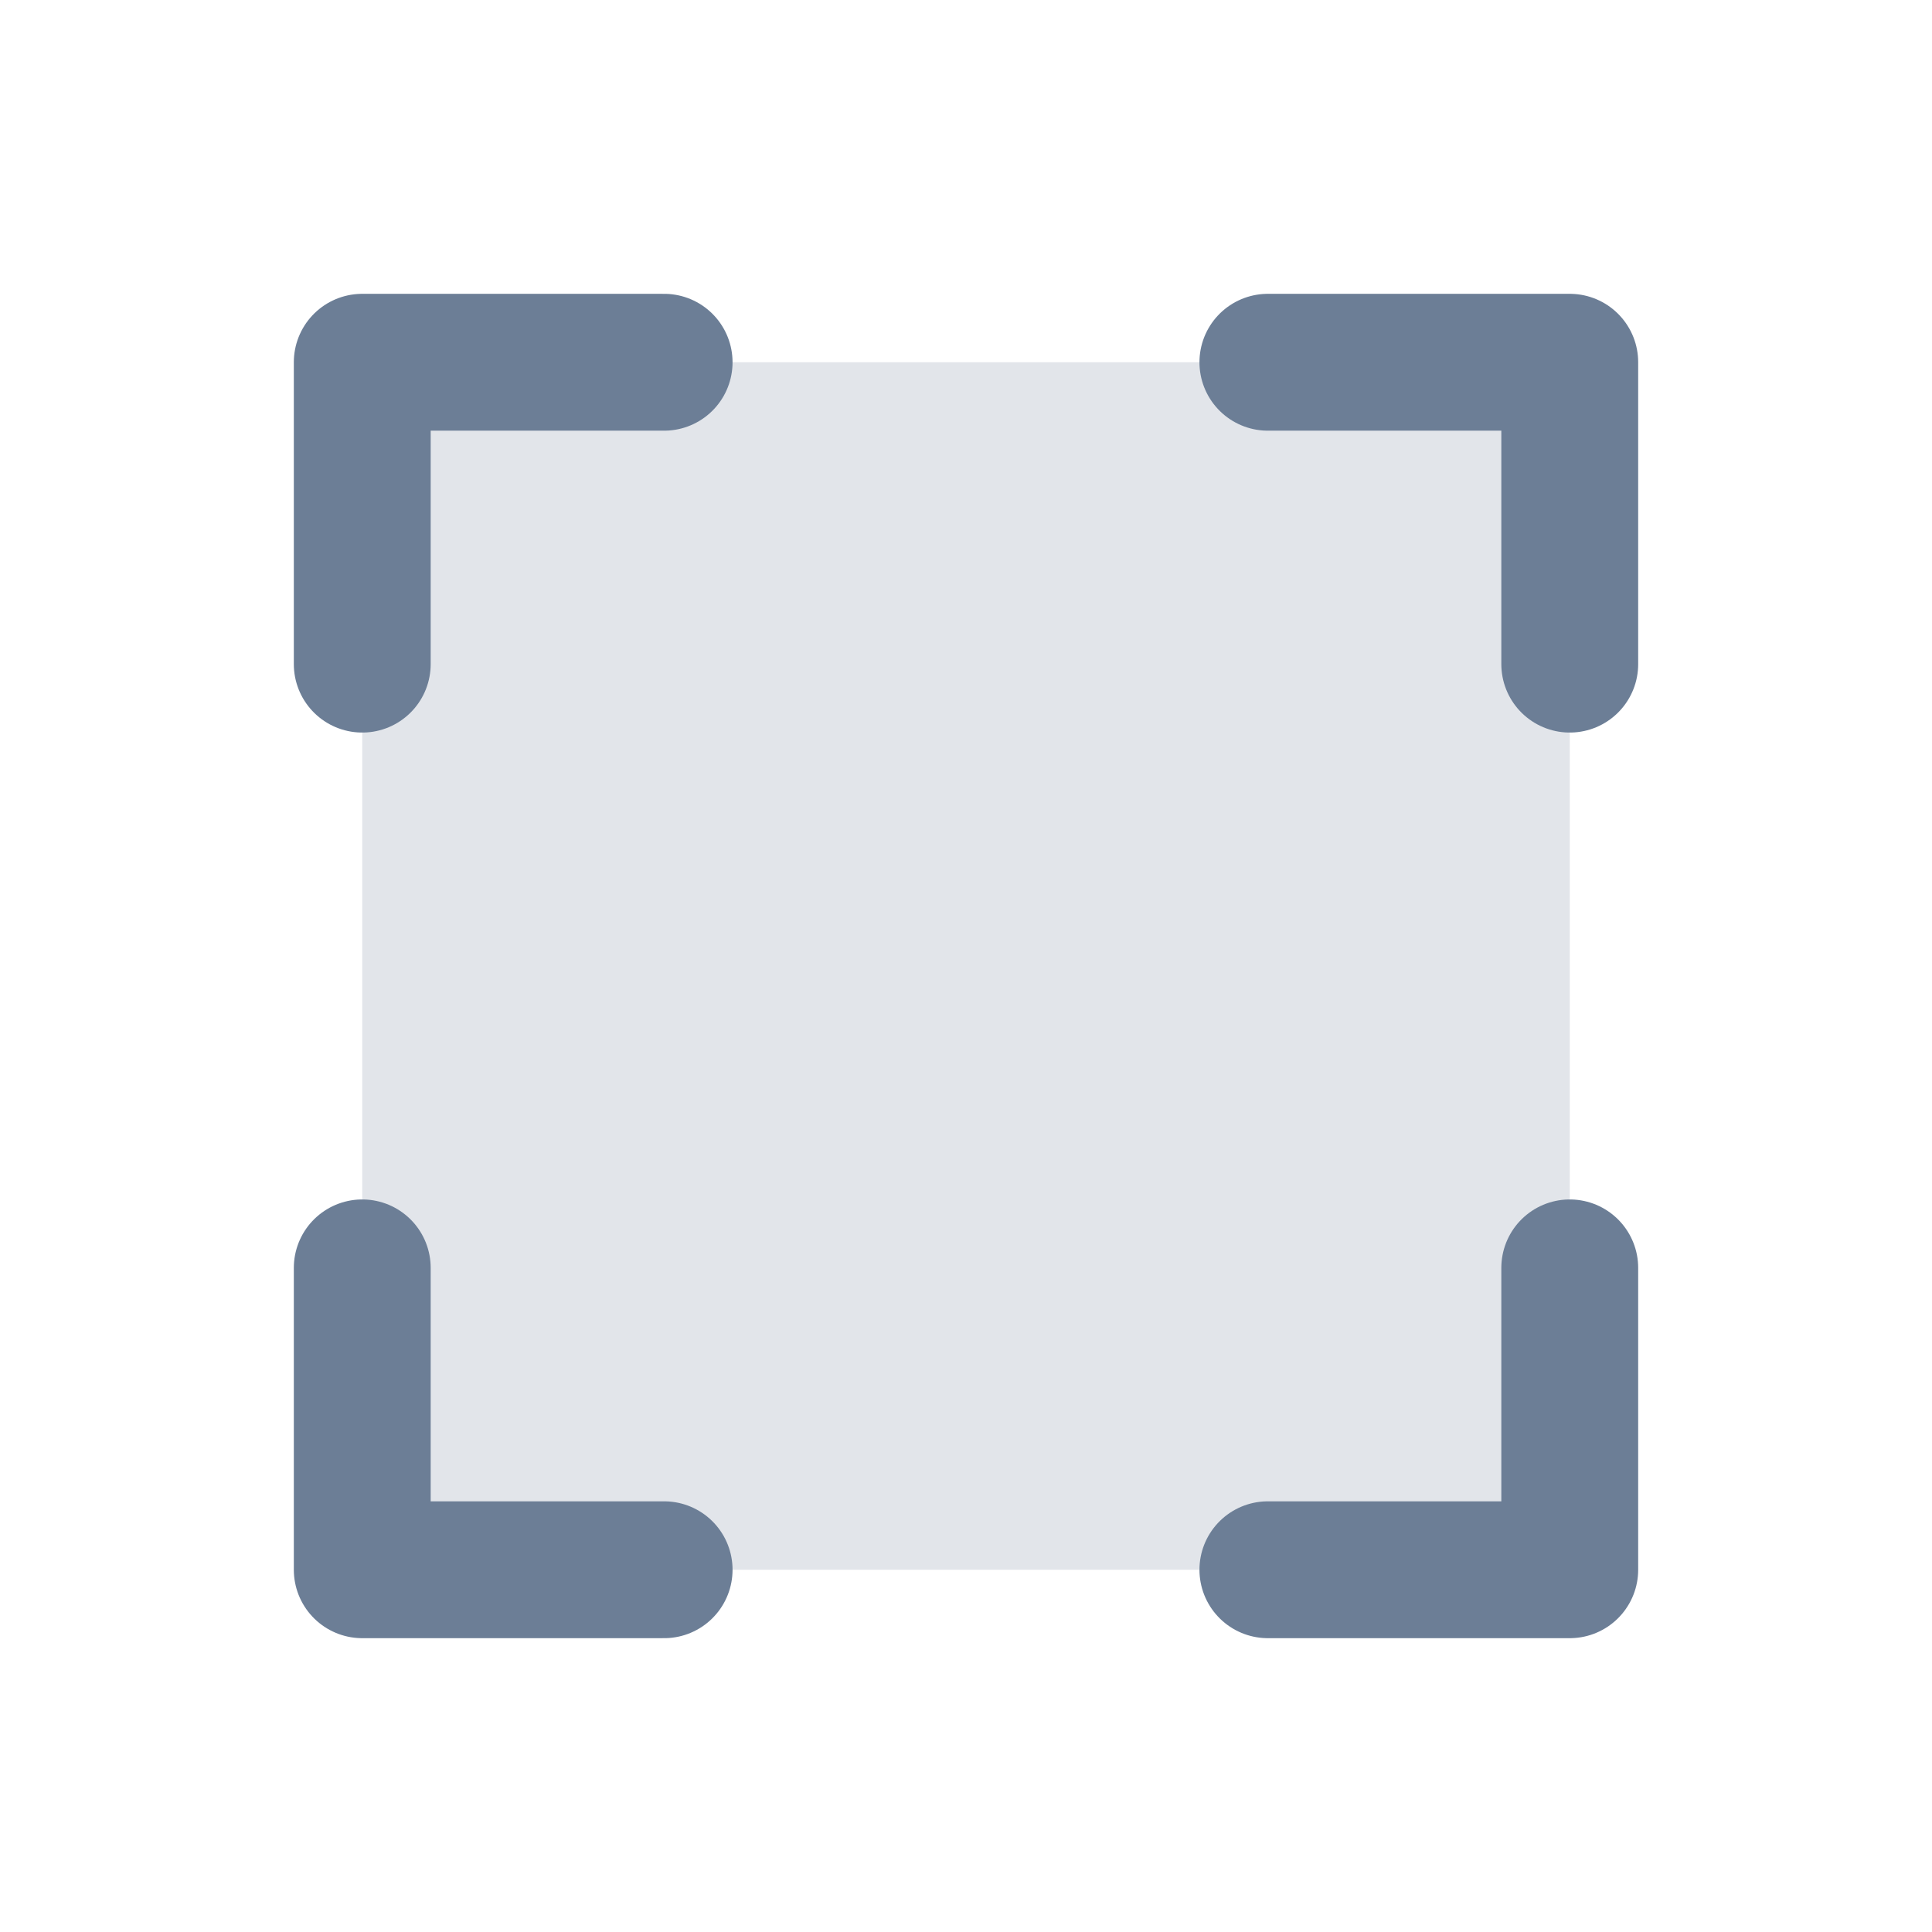
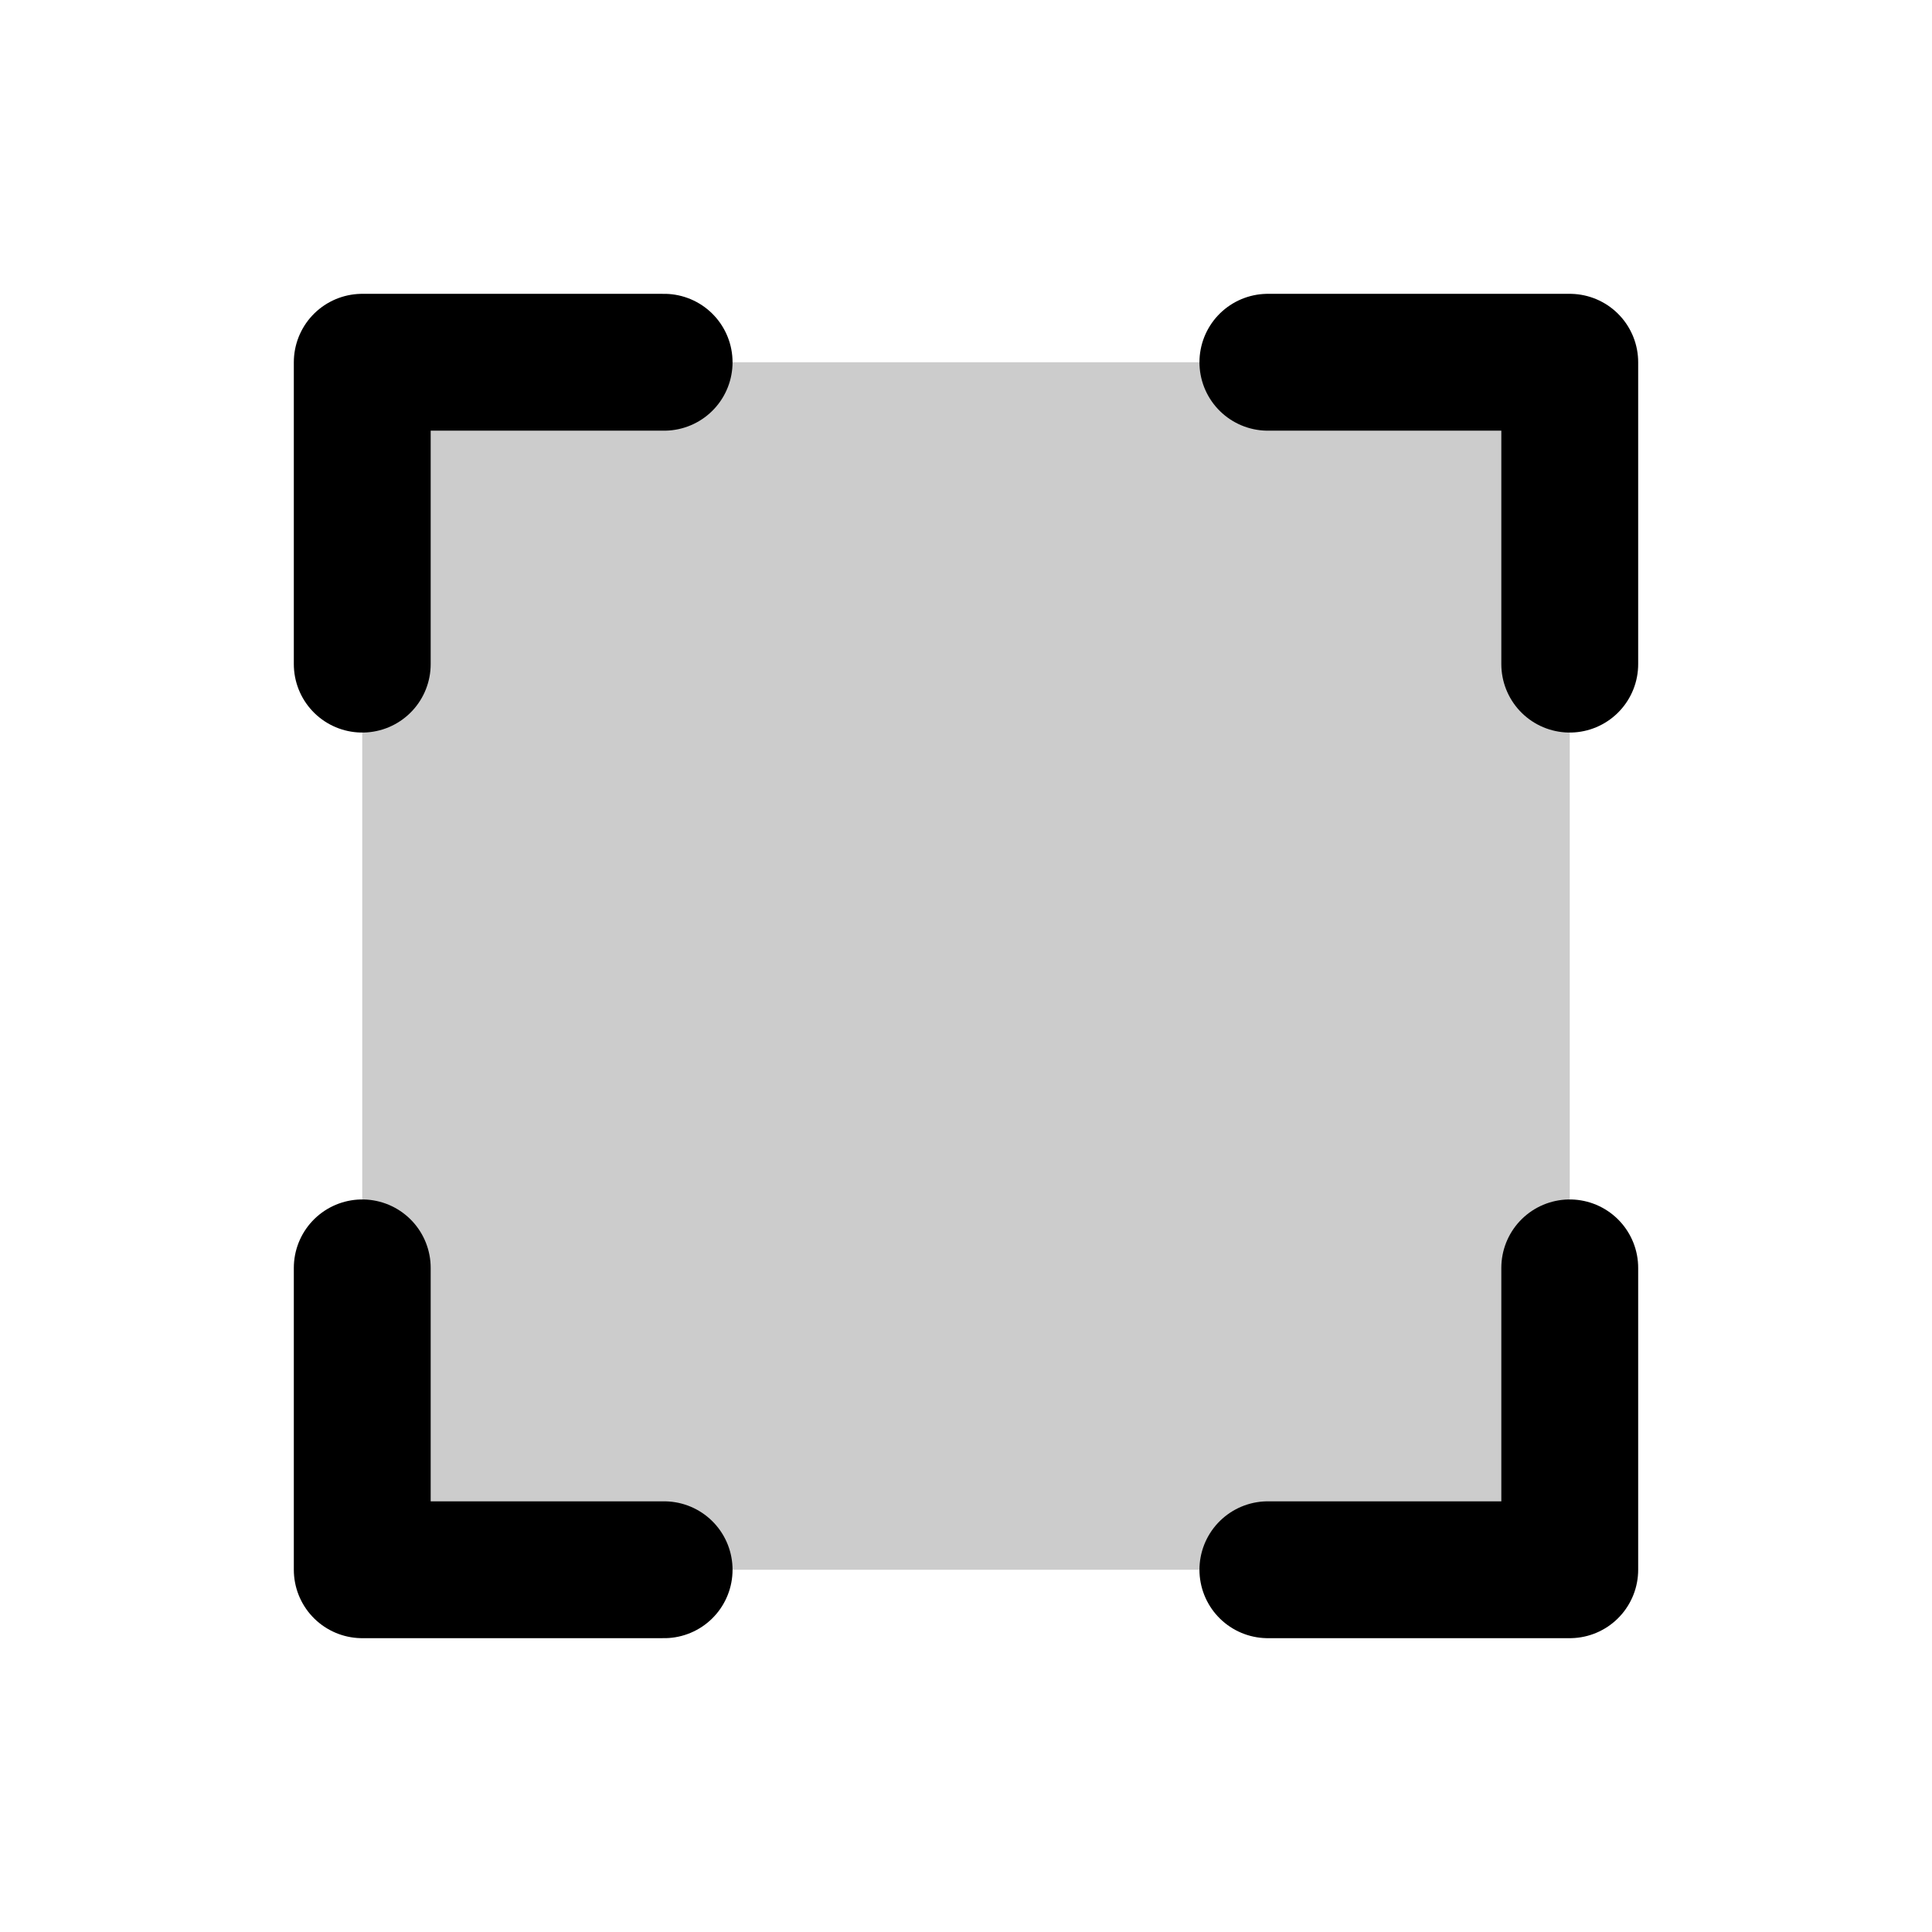
<svg xmlns="http://www.w3.org/2000/svg" width="24" height="24" viewBox="0 0 24 24" fill="none">
-   <path opacity="0.2" d="M19.5 4.5H4.5V19.5H19.5V4.5Z" fill="#6C7E96" />
-   <path d="M15.75 4.5H19.5V8.25" stroke="#6C7E96" stroke-width="1.7" stroke-linecap="round" stroke-linejoin="round" />
-   <path d="M8.25 19.5H4.5V15.75" stroke="#6C7E96" stroke-width="1.7" stroke-linecap="round" stroke-linejoin="round" />
-   <path d="M19.5 15.75V19.5H15.75" stroke="#6C7E96" stroke-width="1.7" stroke-linecap="round" stroke-linejoin="round" />
-   <path d="M4.5 8.25V4.5H8.25" stroke="#6C7E96" stroke-width="1.7" stroke-linecap="round" stroke-linejoin="round" />
+   <path opacity="0.2" d="M19.5 4.5H4.5V19.5H19.5V4.5Z" fill="currentColor" />
+   <path d="M15.75 4.5H19.5V8.25" stroke="currentColor" stroke-width="1.7" stroke-linecap="round" stroke-linejoin="round" />
+   <path d="M8.25 19.5H4.5V15.75" stroke="currentColor" stroke-width="1.7" stroke-linecap="round" stroke-linejoin="round" />
+   <path d="M19.5 15.75V19.5H15.75" stroke="currentColor" stroke-width="1.7" stroke-linecap="round" stroke-linejoin="round" />
+   <path d="M4.5 8.25V4.5H8.25" stroke="currentColor" stroke-width="1.7" stroke-linecap="round" stroke-linejoin="round" />
</svg>
